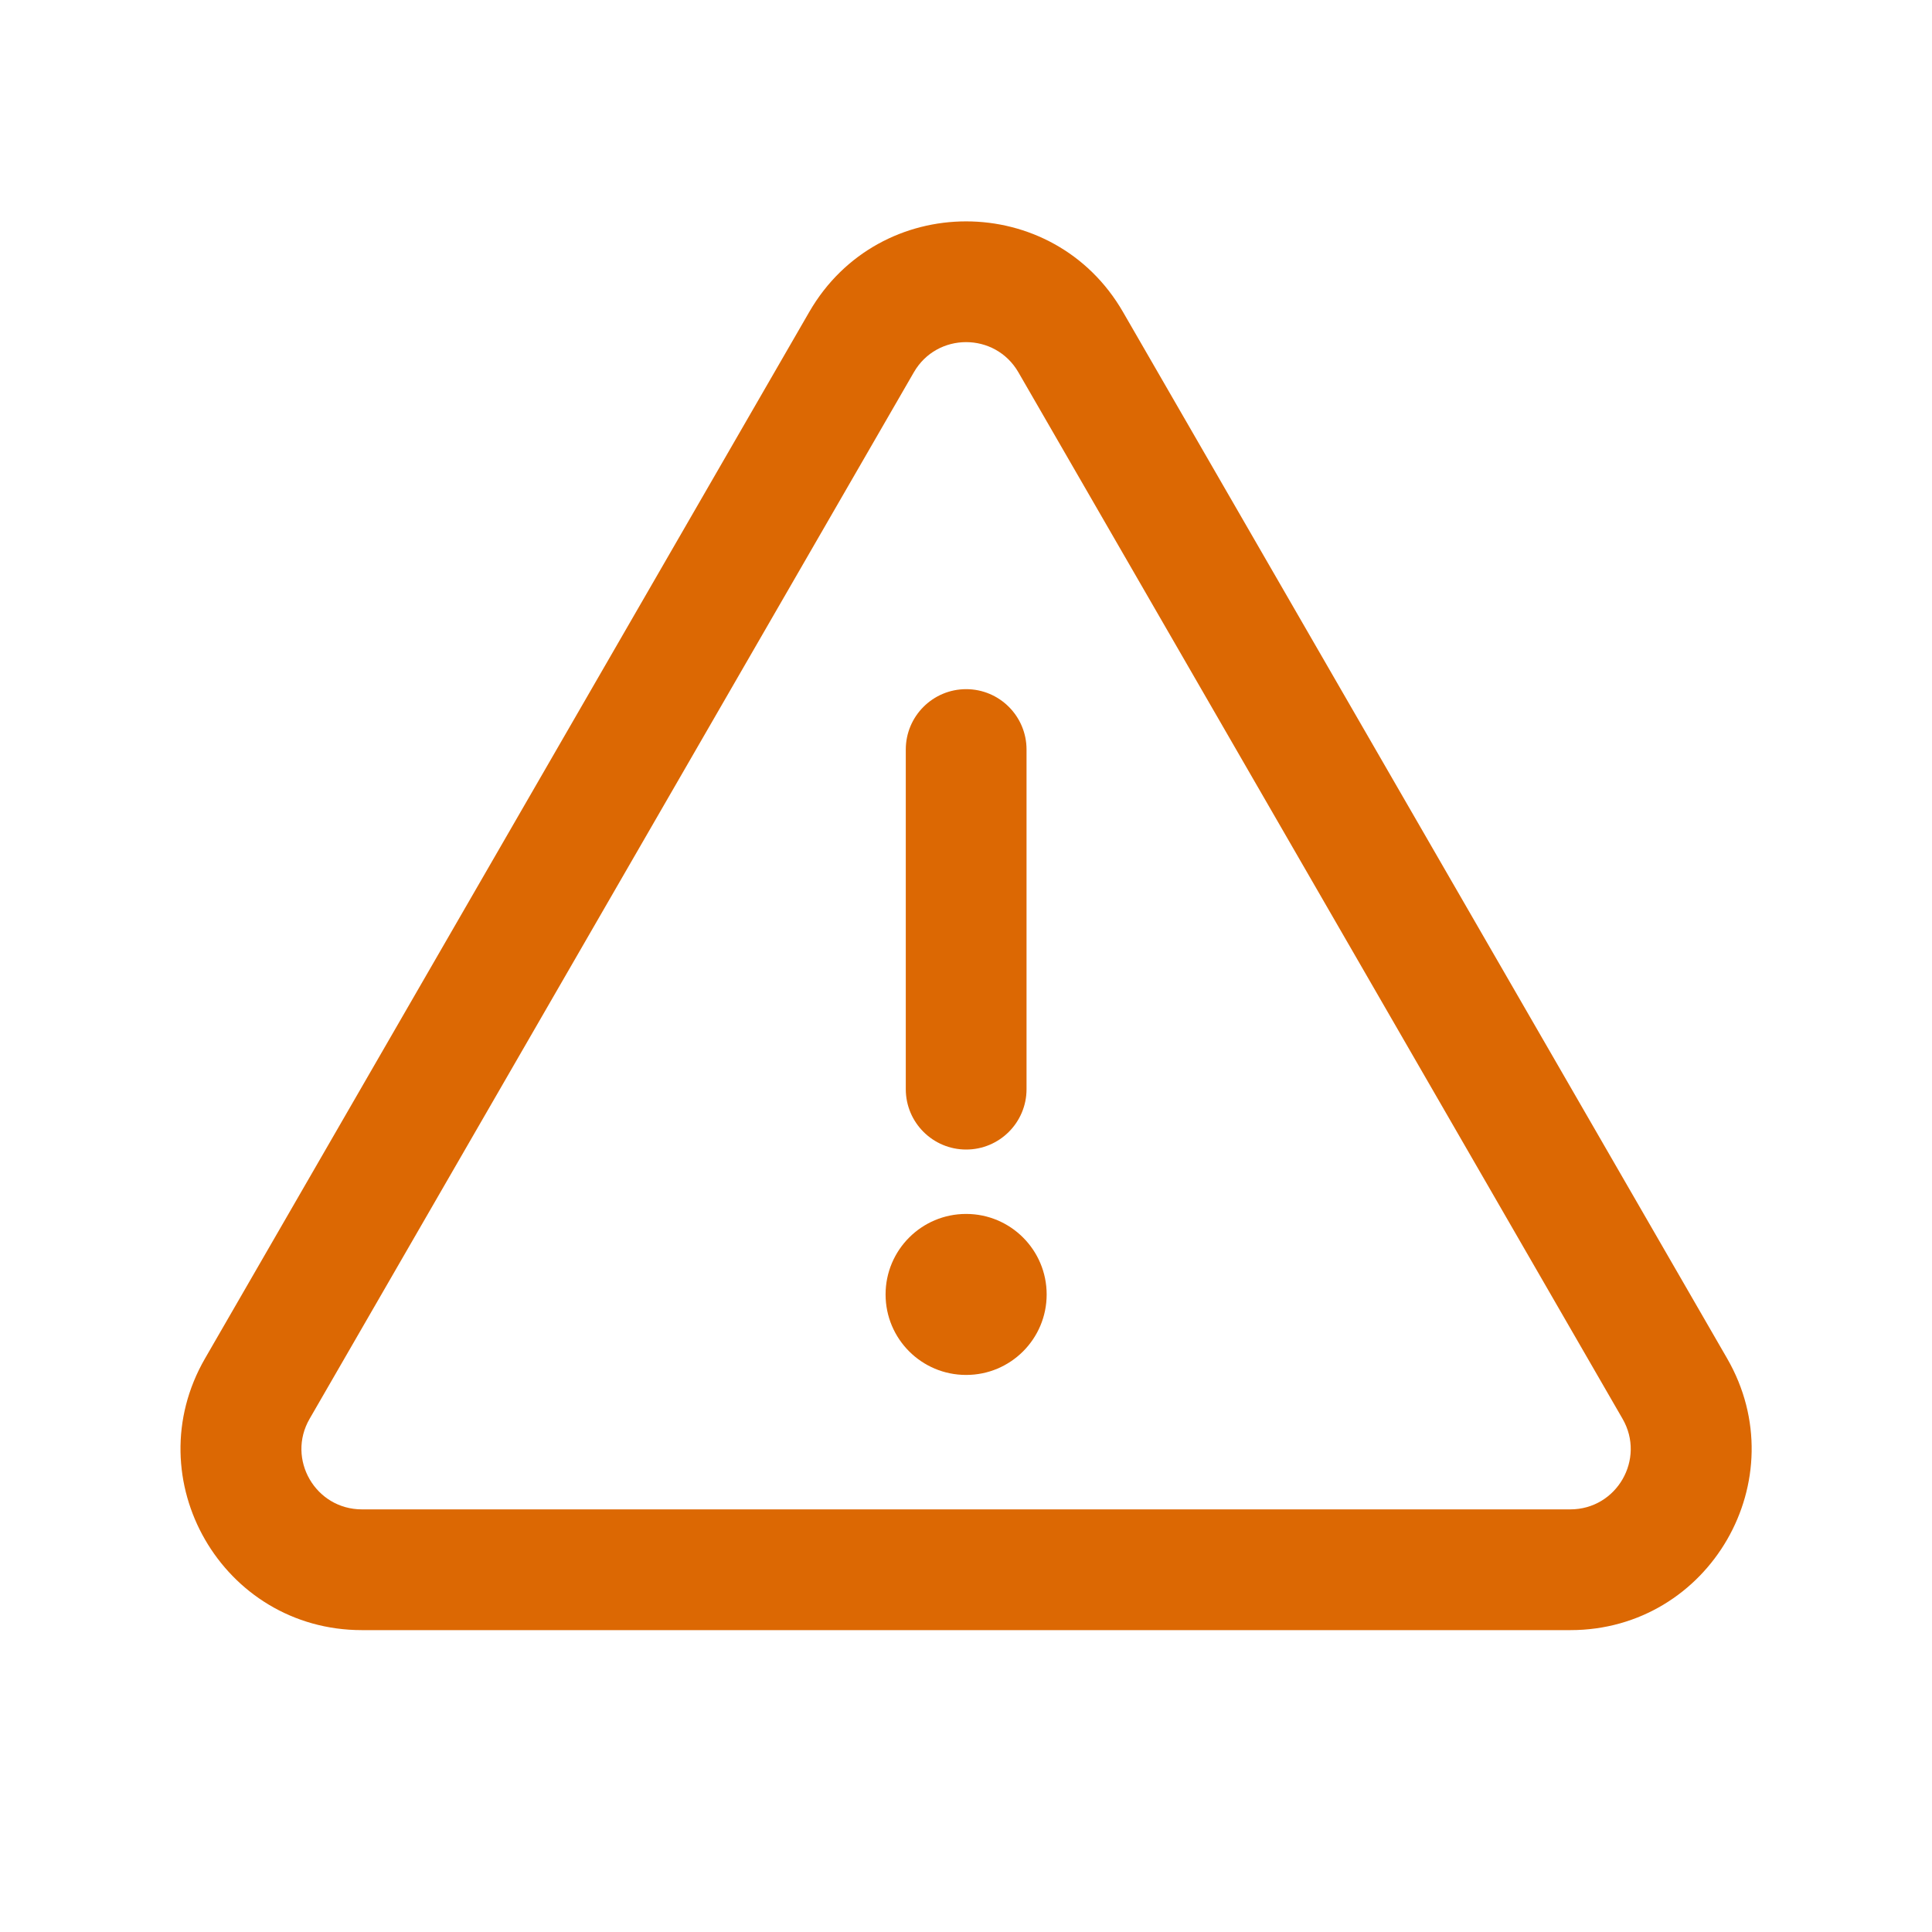
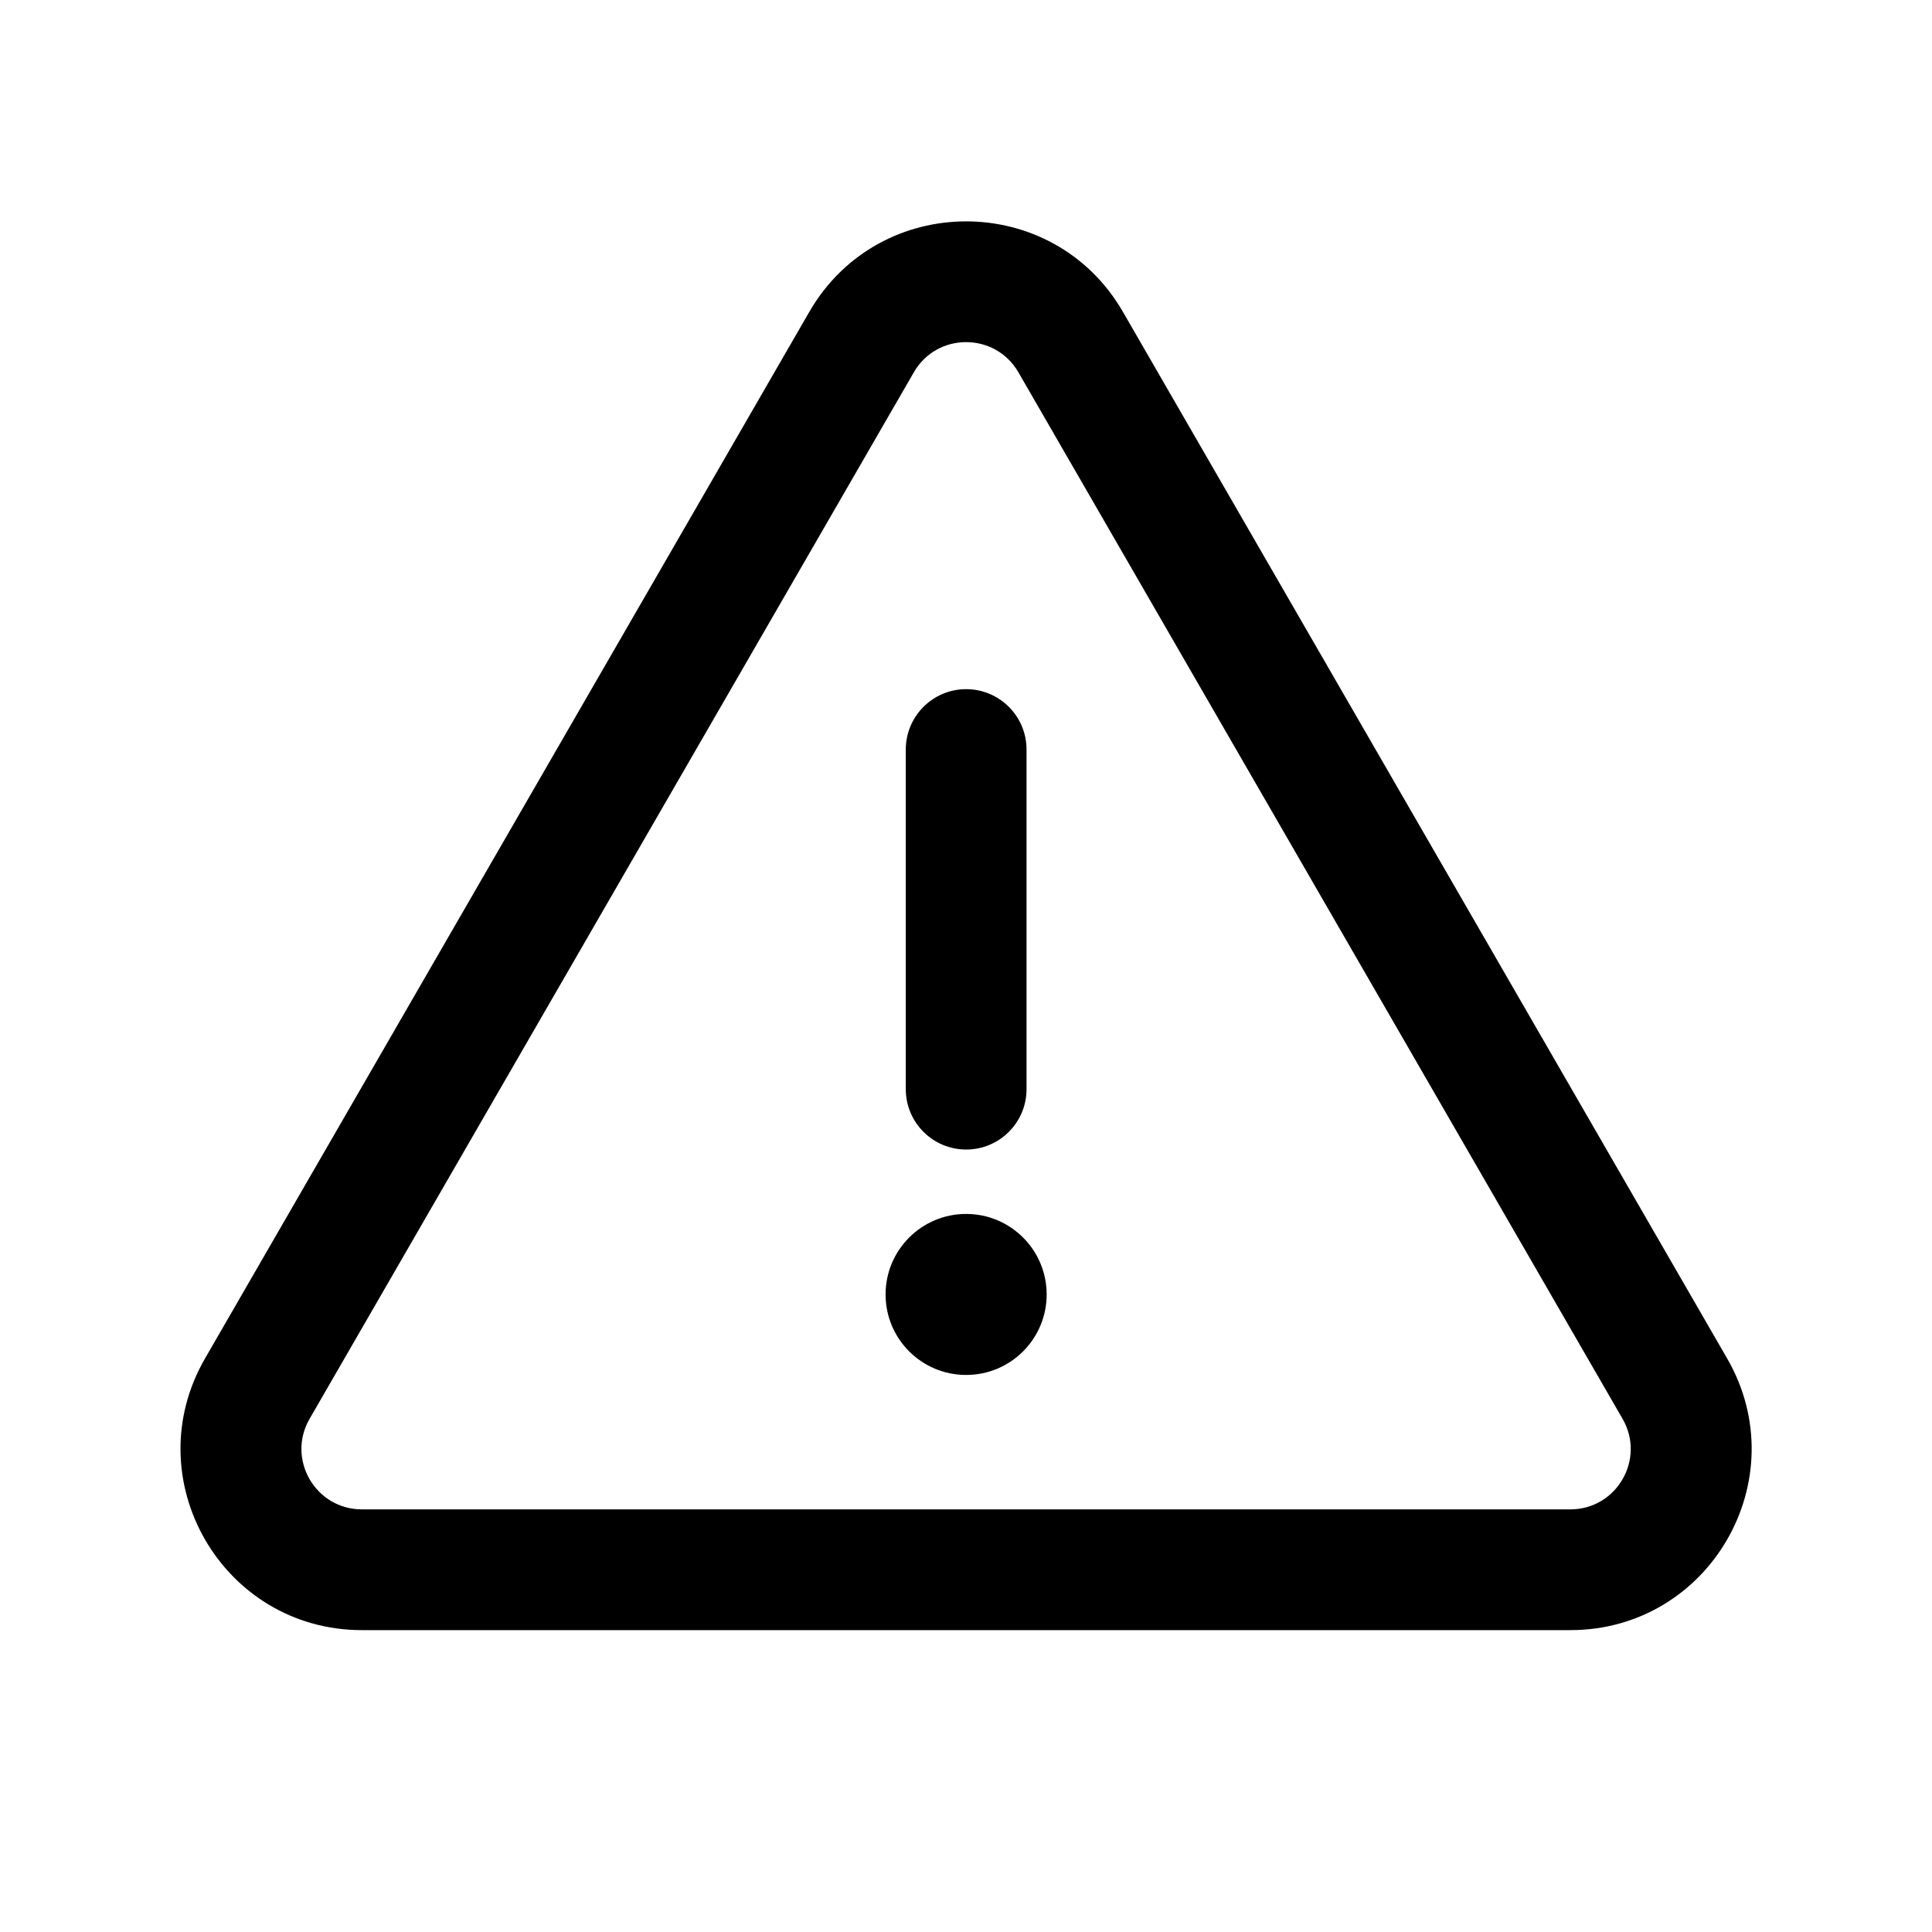
<svg xmlns="http://www.w3.org/2000/svg" className="size-5" width="24" height="24" viewBox="0 0 24 24" fill="none">
-   <path fillRule="evenodd" clipRule="evenodd" d="M13.95 3.875C13.084 2.375 10.919 2.375 10.053 3.875L2.547 16.875C1.681 18.375 2.763 20.25 4.496 20.25H19.507C21.239 20.25 22.321 18.375 21.455 16.875L13.95 3.875ZM11.352 4.625C11.64 4.125 12.362 4.125 12.651 4.625L20.156 17.625C20.445 18.125 20.084 18.75 19.507 18.75H4.496C3.918 18.75 3.557 18.125 3.846 17.625L11.352 4.625ZM12.002 8.561C12.416 8.561 12.752 8.897 12.752 9.311V13.53C12.752 13.944 12.416 14.28 12.002 14.28C11.588 14.28 11.252 13.944 11.252 13.53V9.311C11.252 8.897 11.588 8.561 12.002 8.561ZM11.001 16.08C11.001 15.528 11.449 15.08 12.001 15.08H12.002C12.554 15.08 13.002 15.528 13.002 16.08C13.002 16.633 12.554 17.08 12.002 17.08H12.001C11.449 17.08 11.001 16.633 11.001 16.08Z" fill="#DC6803" />
+   <path fillRule="evenodd" clipRule="evenodd" d="M13.95 3.875C13.084 2.375 10.919 2.375 10.053 3.875L2.547 16.875C1.681 18.375 2.763 20.25 4.496 20.25H19.507C21.239 20.25 22.321 18.375 21.455 16.875L13.95 3.875ZM11.352 4.625C11.64 4.125 12.362 4.125 12.651 4.625L20.156 17.625C20.445 18.125 20.084 18.75 19.507 18.75H4.496C3.918 18.75 3.557 18.125 3.846 17.625L11.352 4.625ZM12.002 8.561C12.416 8.561 12.752 8.897 12.752 9.311V13.53C12.752 13.944 12.416 14.28 12.002 14.28C11.588 14.28 11.252 13.944 11.252 13.53V9.311C11.252 8.897 11.588 8.561 12.002 8.561ZM11.001 16.08C11.001 15.528 11.449 15.08 12.001 15.08H12.002C12.554 15.08 13.002 15.528 13.002 16.08C13.002 16.633 12.554 17.08 12.002 17.08H12.001C11.449 17.08 11.001 16.633 11.001 16.08Z" fill="currentColor" />
</svg>
